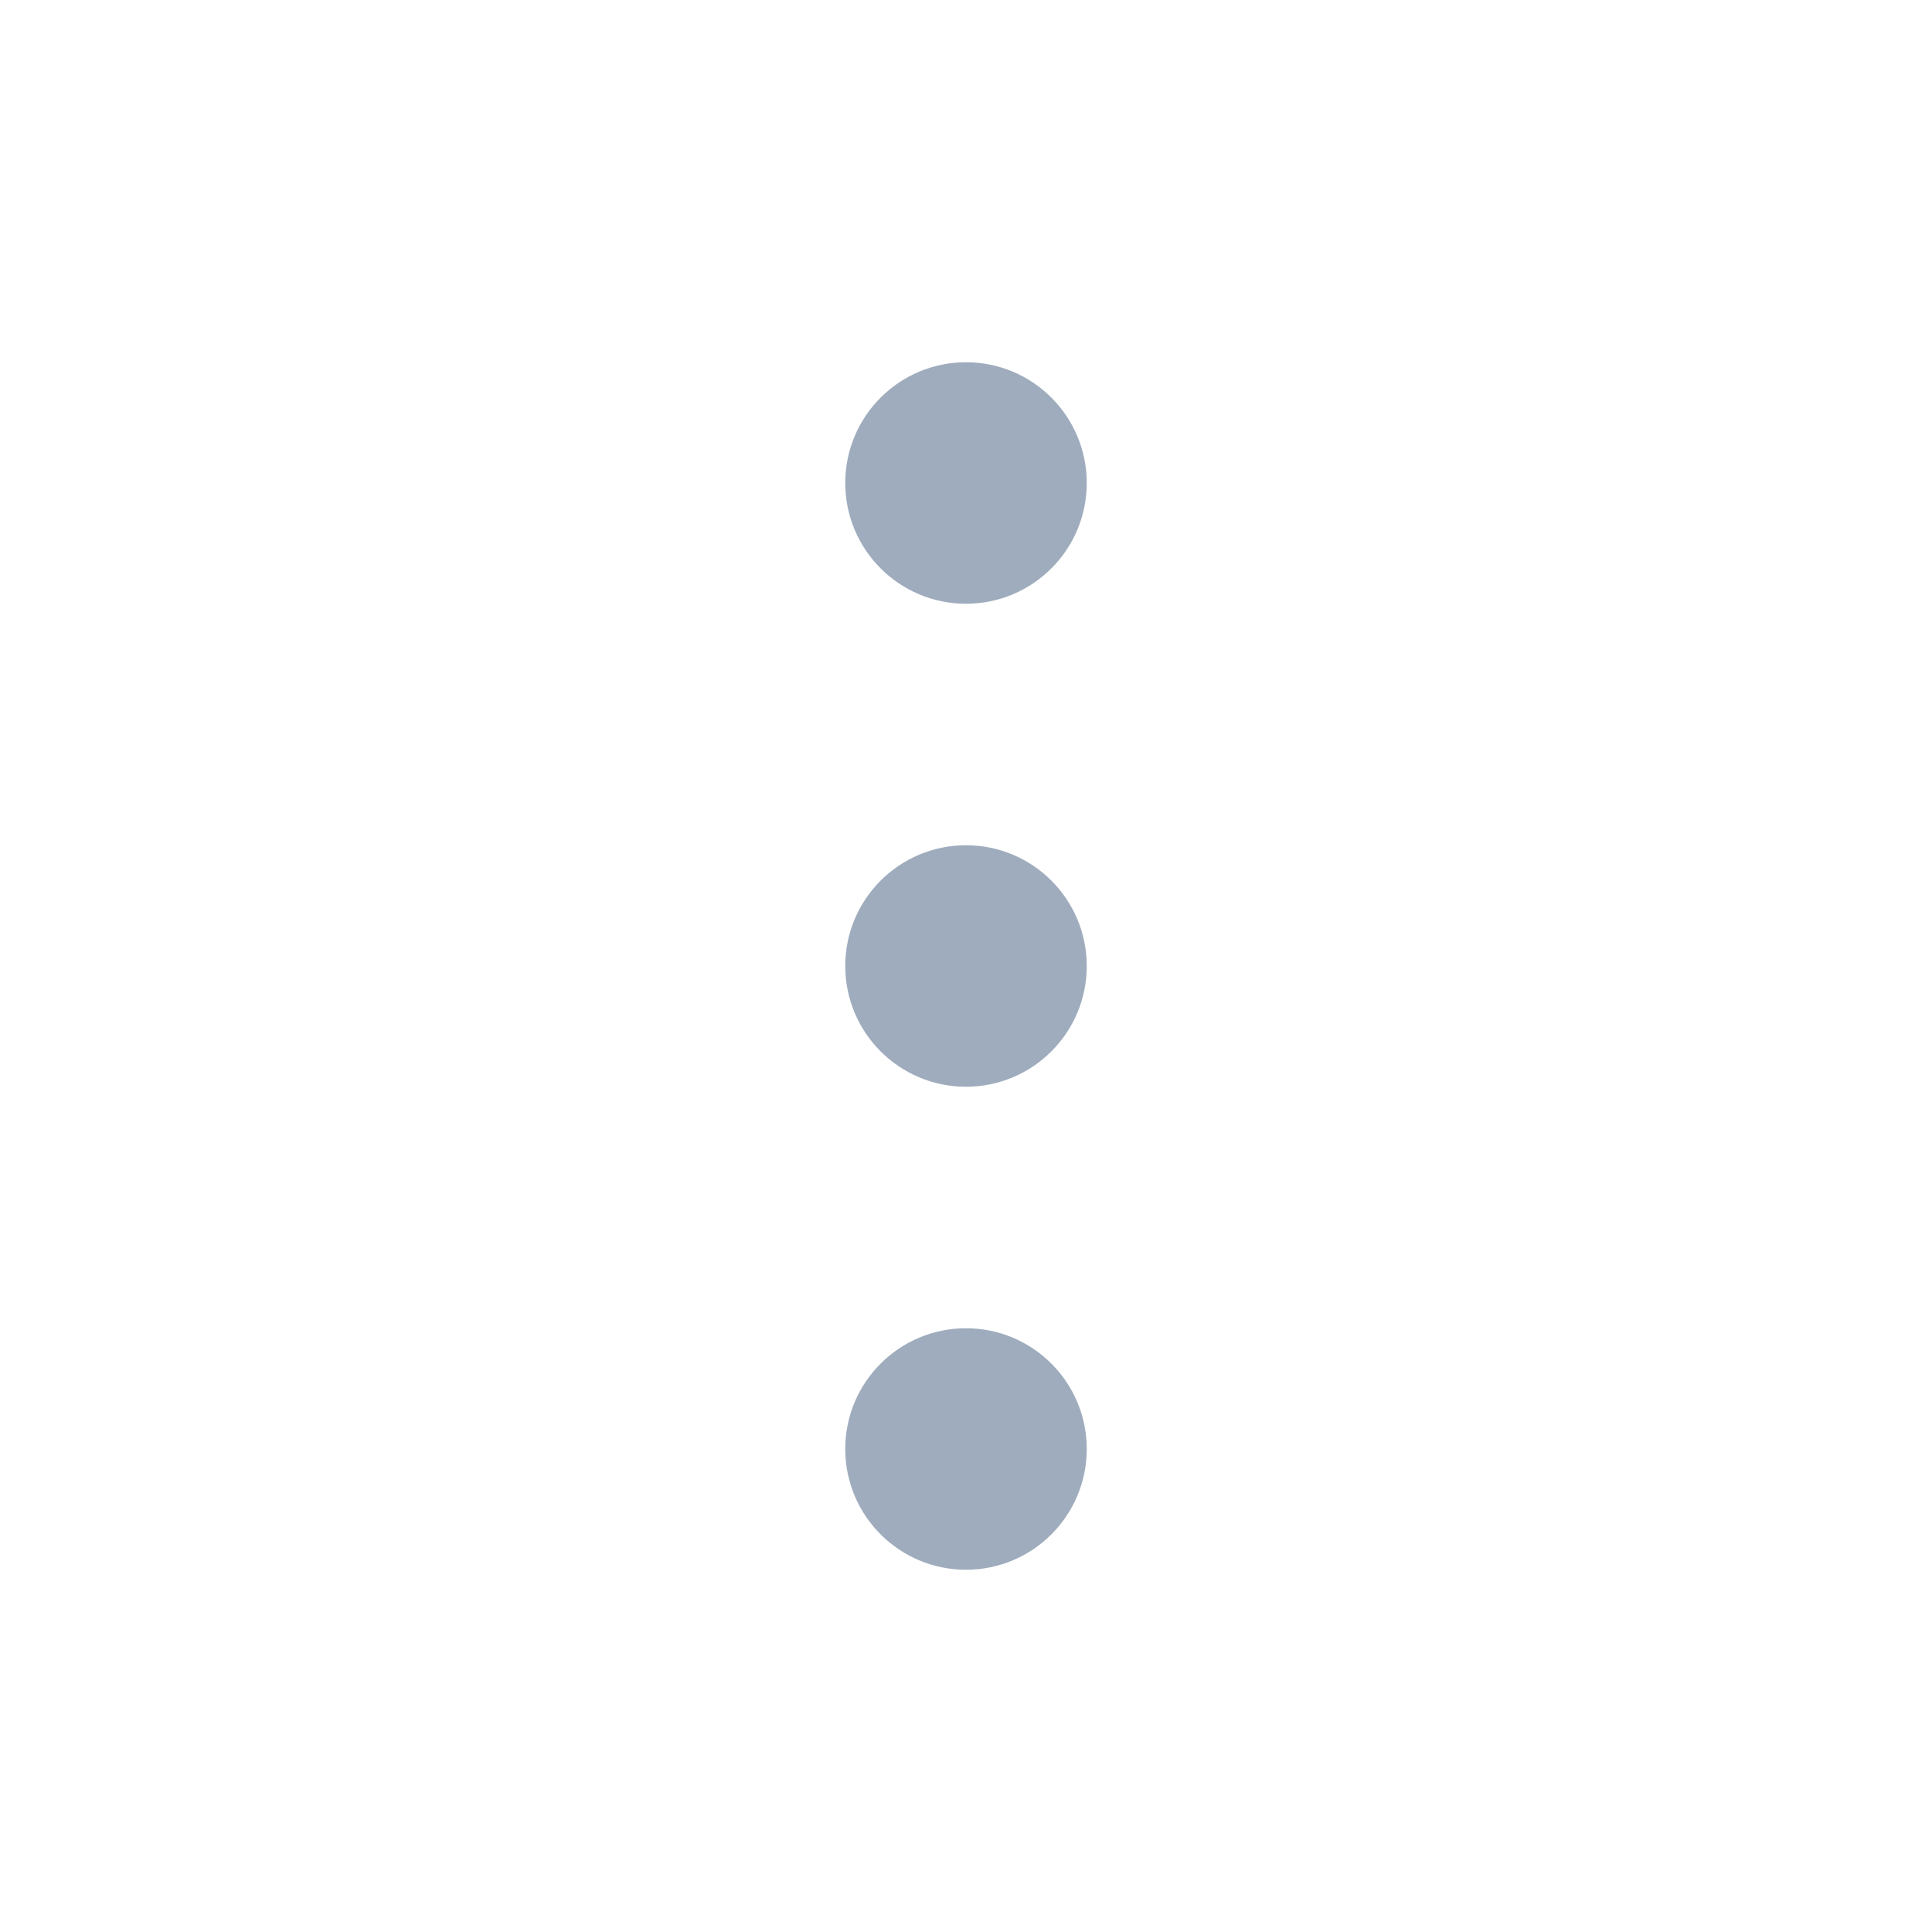
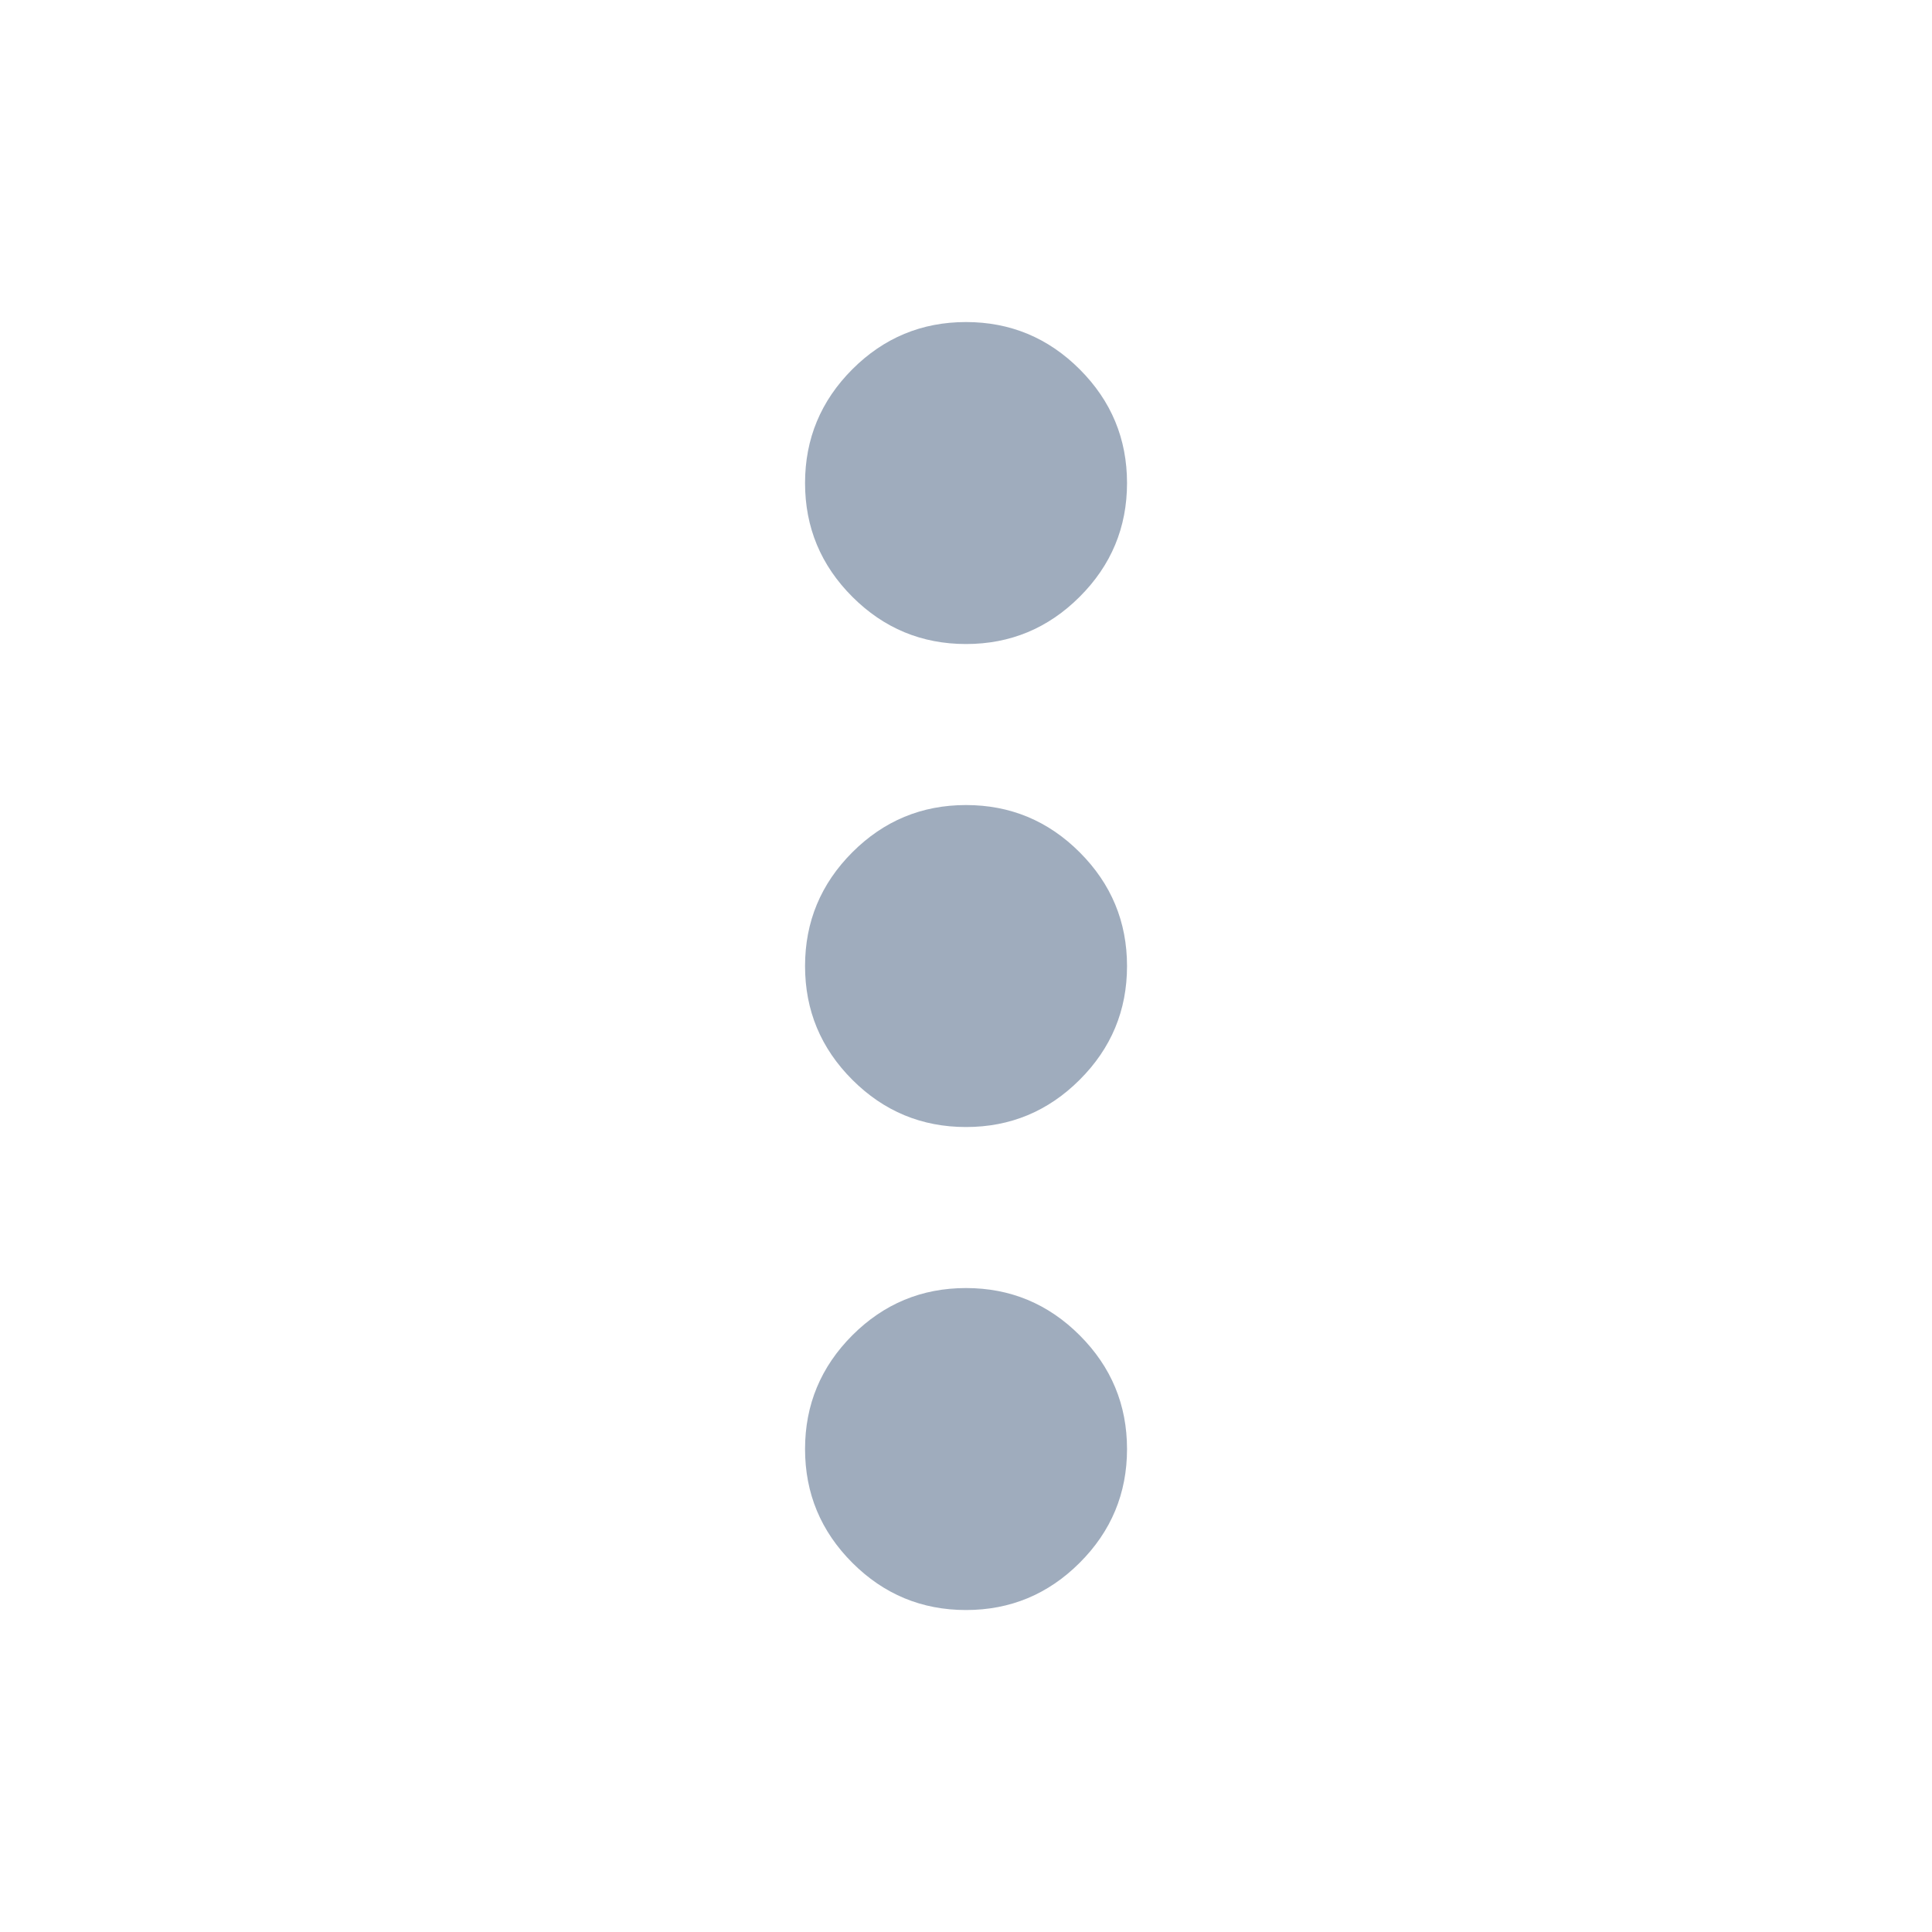
- <svg xmlns="http://www.w3.org/2000/svg" width="32" height="32" viewBox="0 0 32 32" fill="none">
-   <circle cx="16" cy="8" r="2" fill="#9FACBD" />
-   <circle cx="16" cy="16" r="2" fill="#9FACBD" />
-   <circle cx="16" cy="24" r="2" fill="#9FACBD" />
+ <svg xmlns="http://www.w3.org/2000/svg" width="26" height="26" viewBox="0 0 26 26" fill="none">
+   <path d="M13 21.667C12.404 21.667 11.894 21.455 11.47 21.031C11.046 20.607 10.834 20.096 10.834 19.501C10.834 18.905 11.046 18.395 11.47 17.97C11.894 17.546 12.404 17.334 13 17.334C13.596 17.334 14.106 17.546 14.53 17.97C14.955 18.395 15.167 18.905 15.167 19.501C15.167 20.096 14.955 20.607 14.53 21.031C14.106 21.455 13.596 21.667 13 21.667ZM13 15.167C12.404 15.167 11.894 14.955 11.47 14.531C11.046 14.107 10.834 13.597 10.834 13.001C10.834 12.405 11.046 11.895 11.47 11.47C11.894 11.046 12.404 10.834 13 10.834C13.596 10.834 14.106 11.046 14.53 11.47C14.955 11.895 15.167 12.405 15.167 13.001C15.167 13.597 14.955 14.107 14.53 14.531C14.106 14.955 13.596 15.167 13 15.167ZM13 8.667C12.404 8.667 11.894 8.455 11.47 8.031C11.046 7.607 10.834 7.096 10.834 6.501C10.834 5.905 11.046 5.395 11.47 4.97C11.894 4.546 12.404 4.334 13 4.334C13.596 4.334 14.106 4.546 14.53 4.97C14.955 5.395 15.167 5.905 15.167 6.501C15.167 7.096 14.955 7.607 14.53 8.031C14.106 8.455 13.596 8.667 13 8.667Z" fill="#9FACBD" />
</svg>
